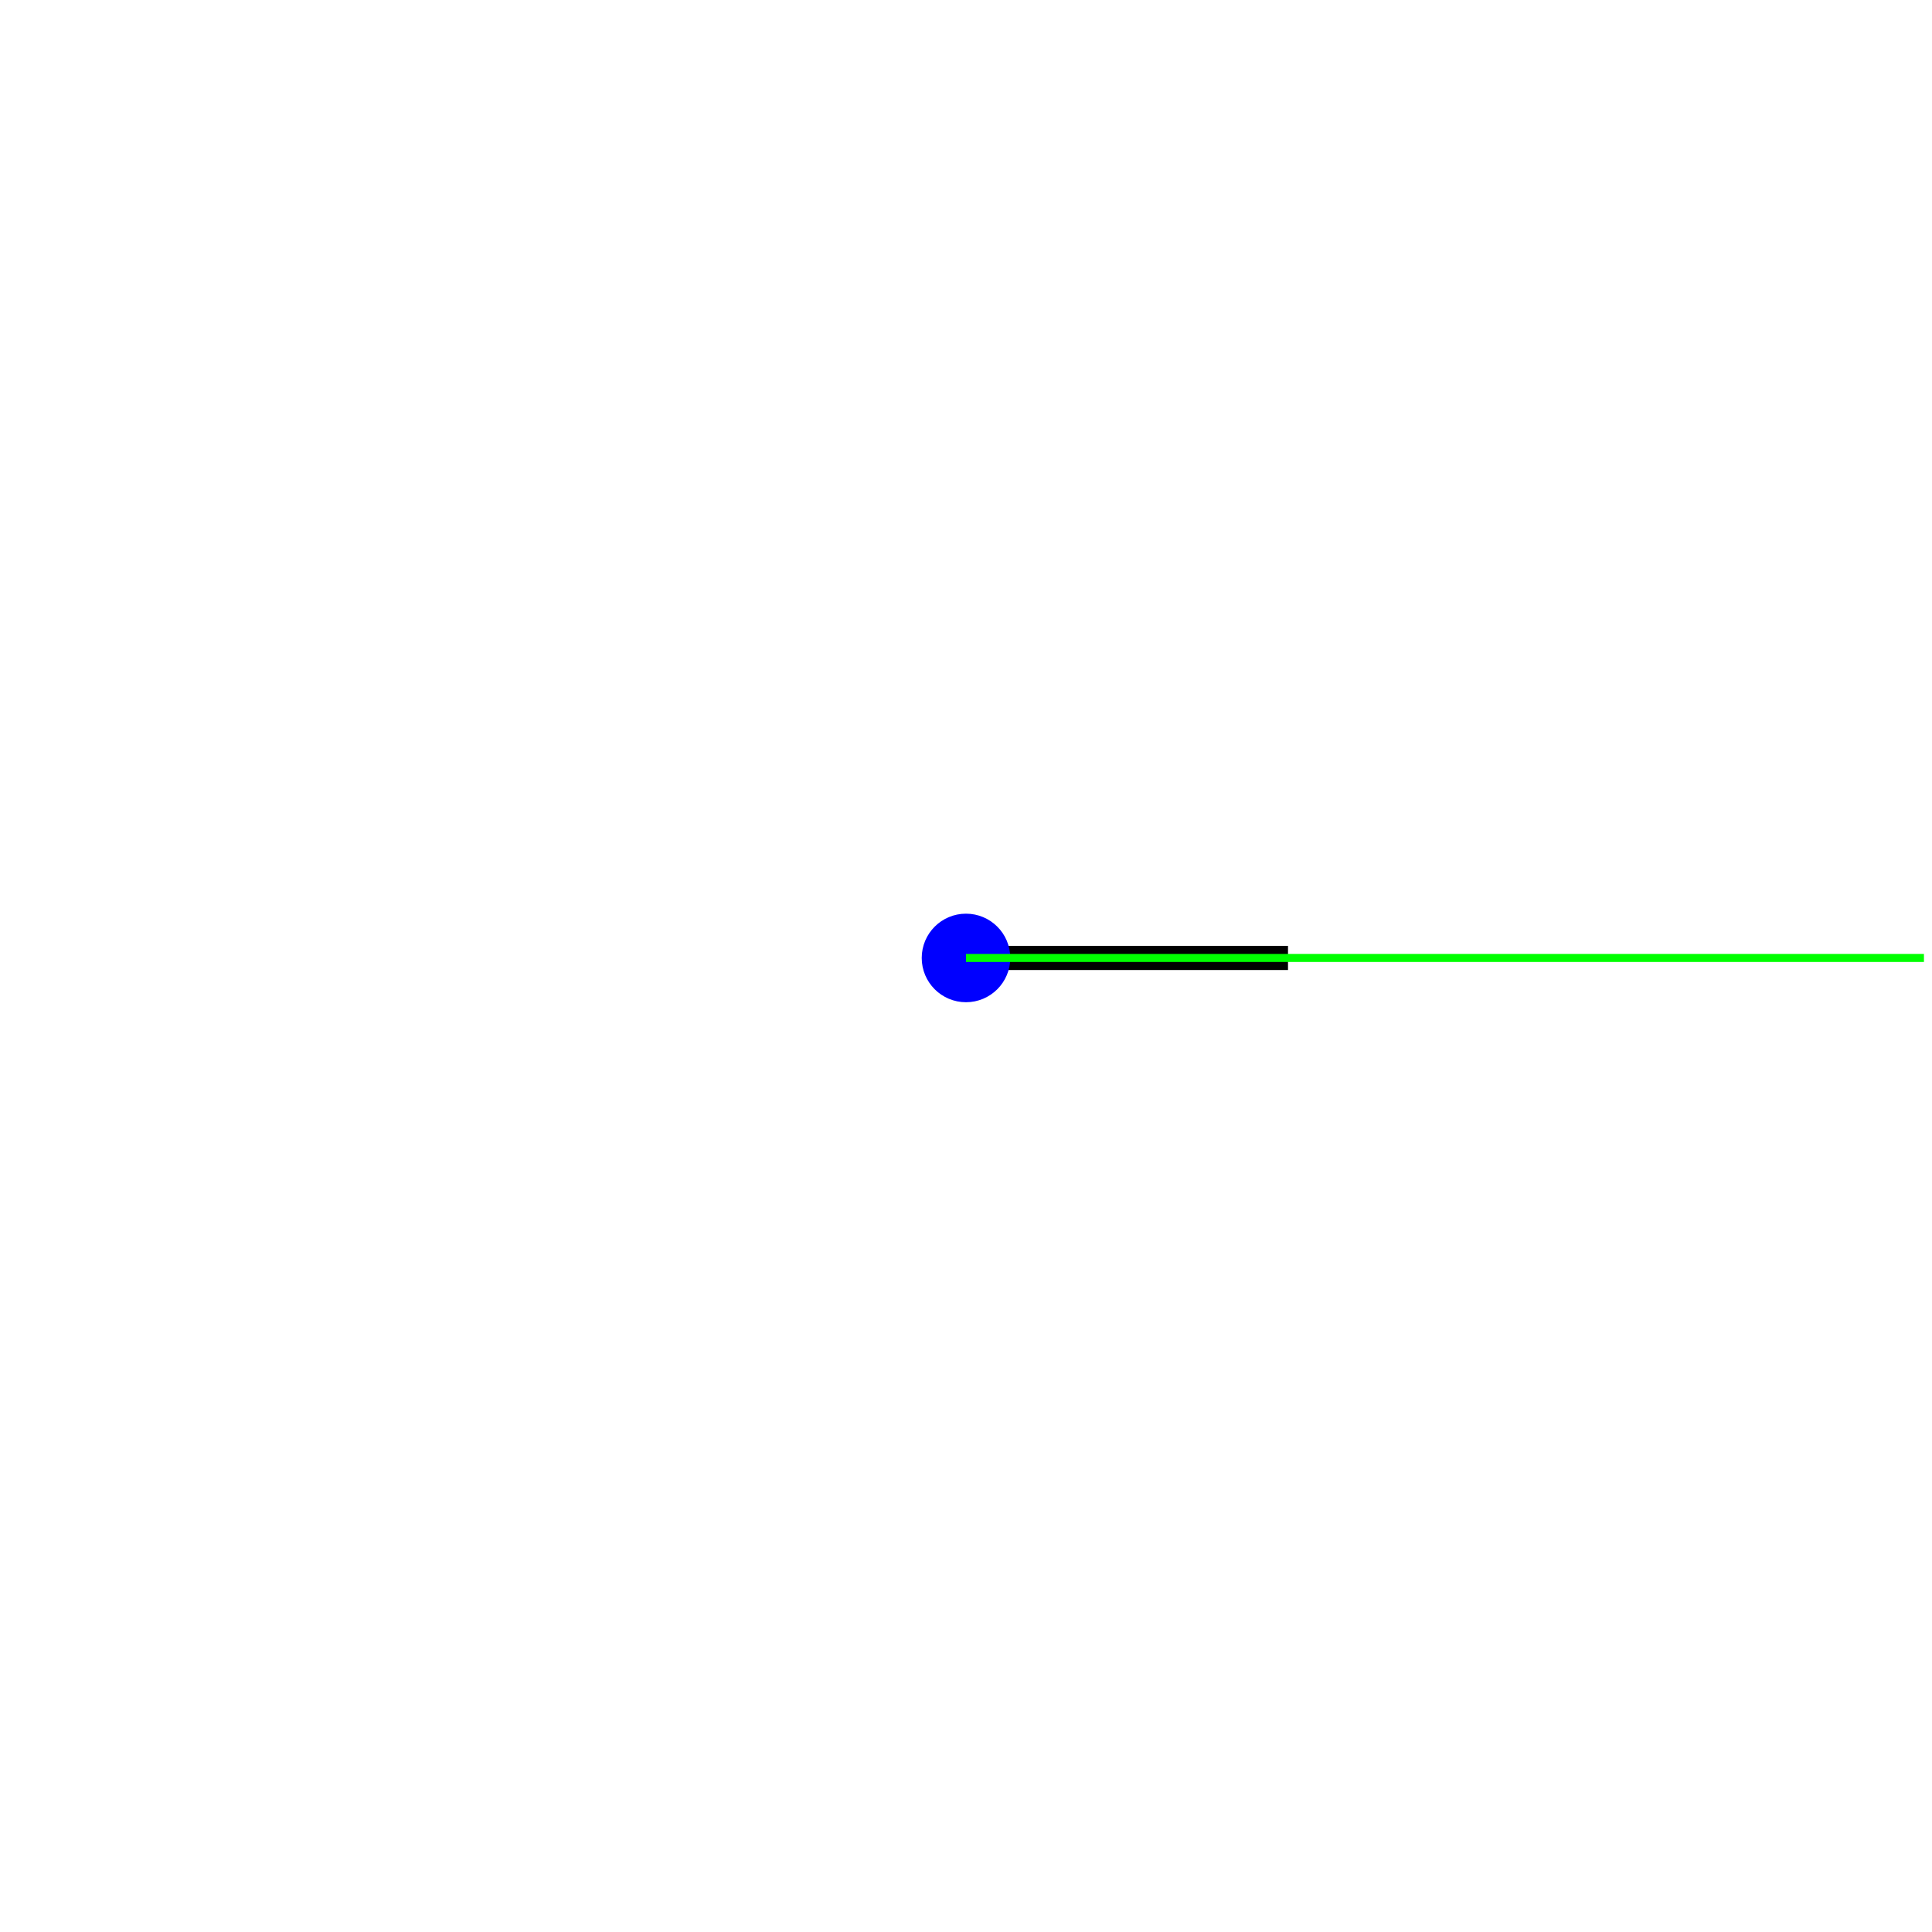
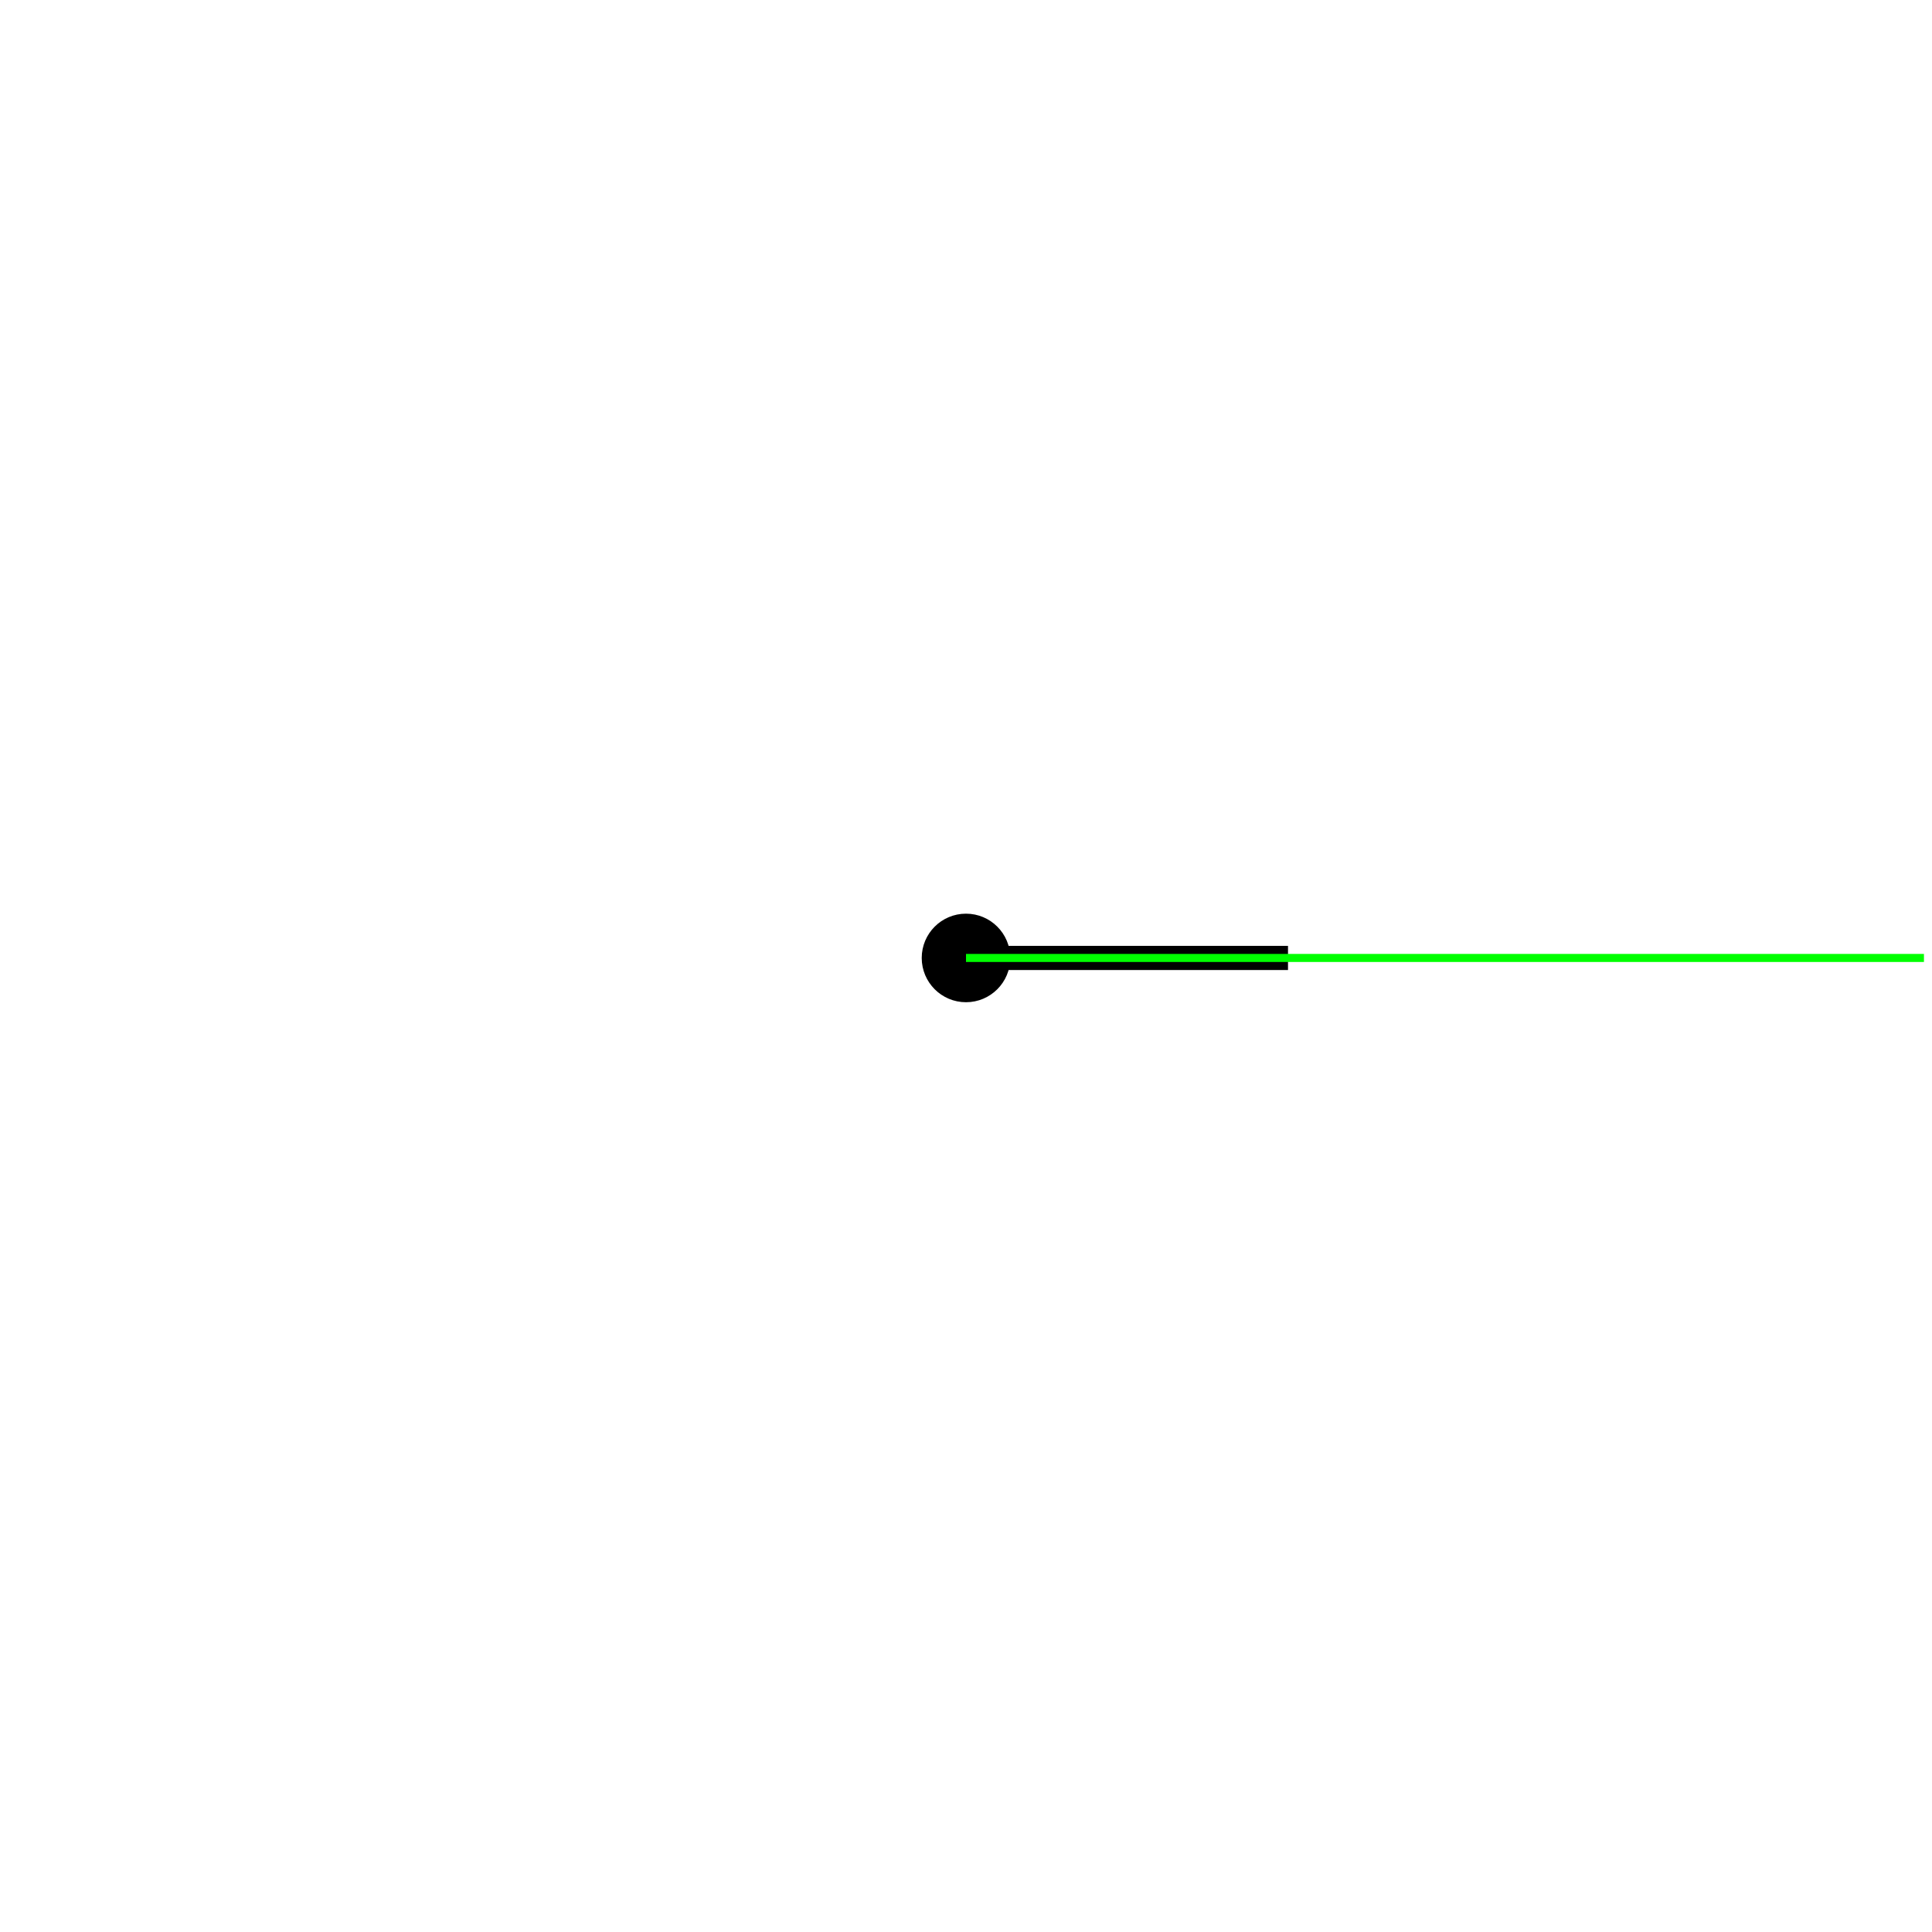
<svg xmlns="http://www.w3.org/2000/svg" version="1.1" width="240" height="240">
  <rect x="0" y="0" width="240" height="240" stroke="#ffffff" fill="#ffffff" />
  <polygon points=" 120,119 160,119 " stroke-width="3" stroke="#000000" fill="none" />
-   <circle cx="120" cy="119" r="5" stroke="#0000ff" fill="#0000ff" />
+   <circle cx="120" cy="119" r="5" stroke="#000000" fill="#000000" />
  <line x1="120" y1="119" x2="239" y2="119" stroke-width="1" stroke="#00ff00" fill="none" />
</svg>
